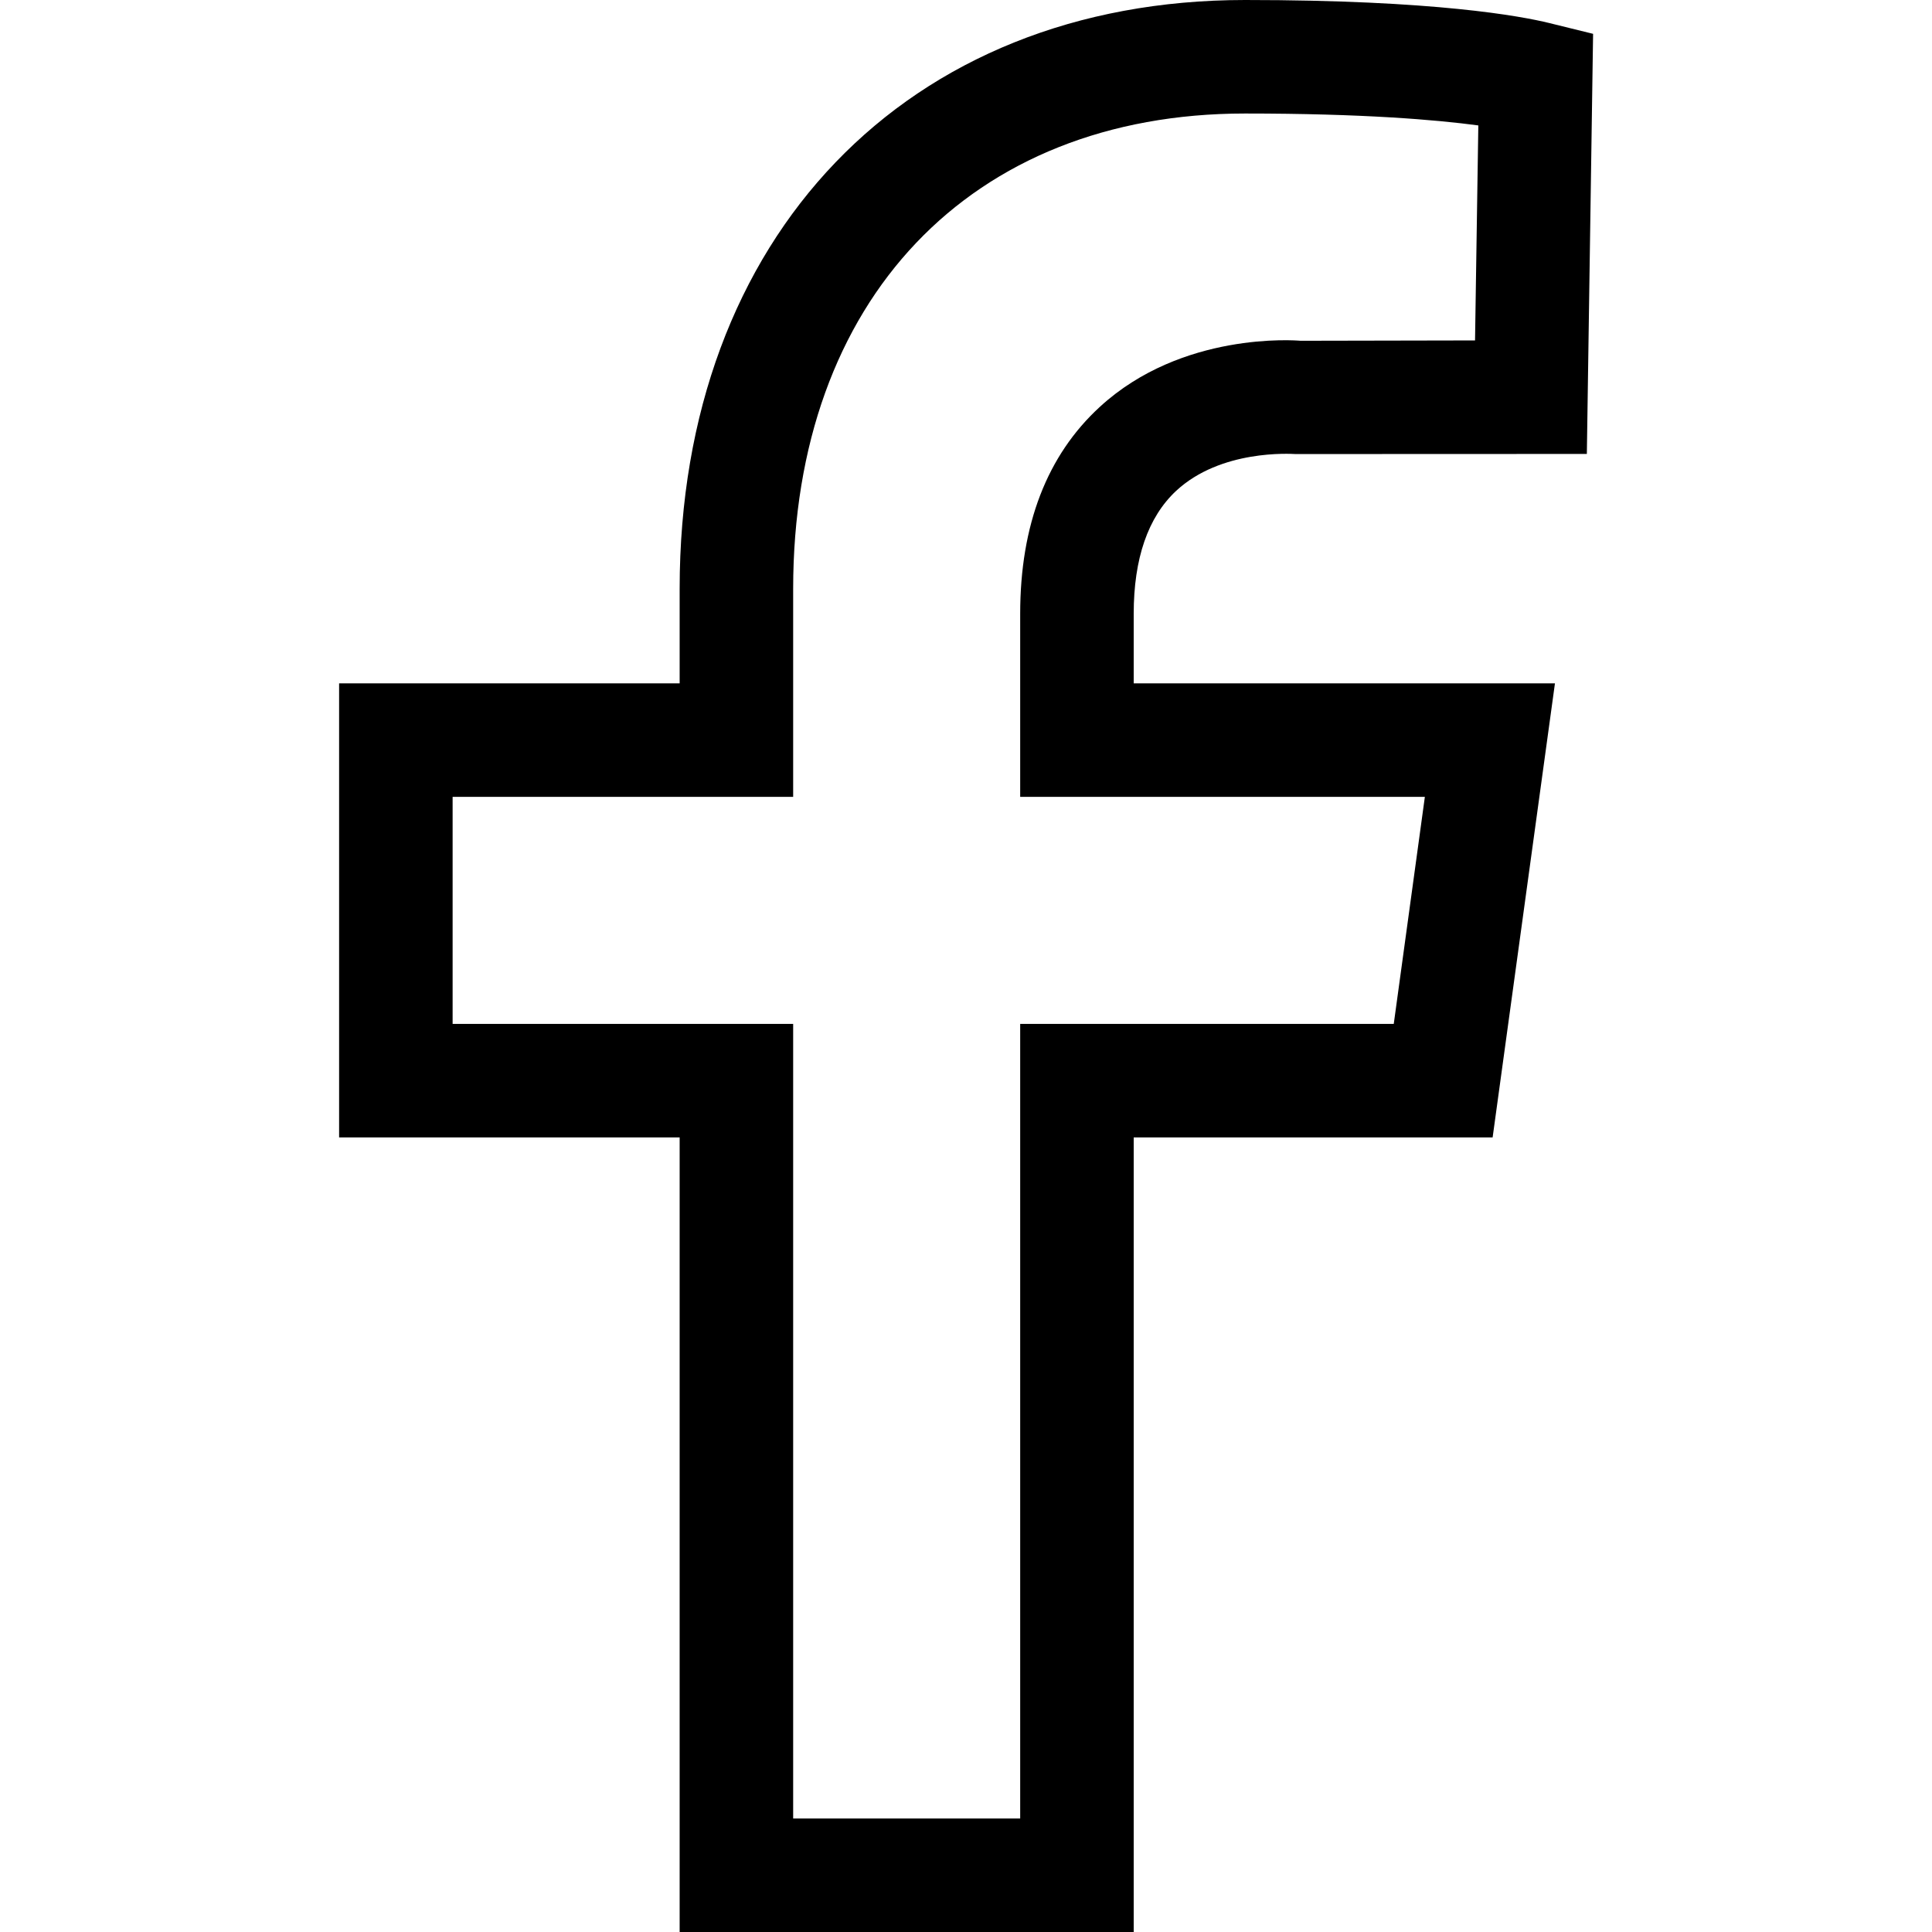
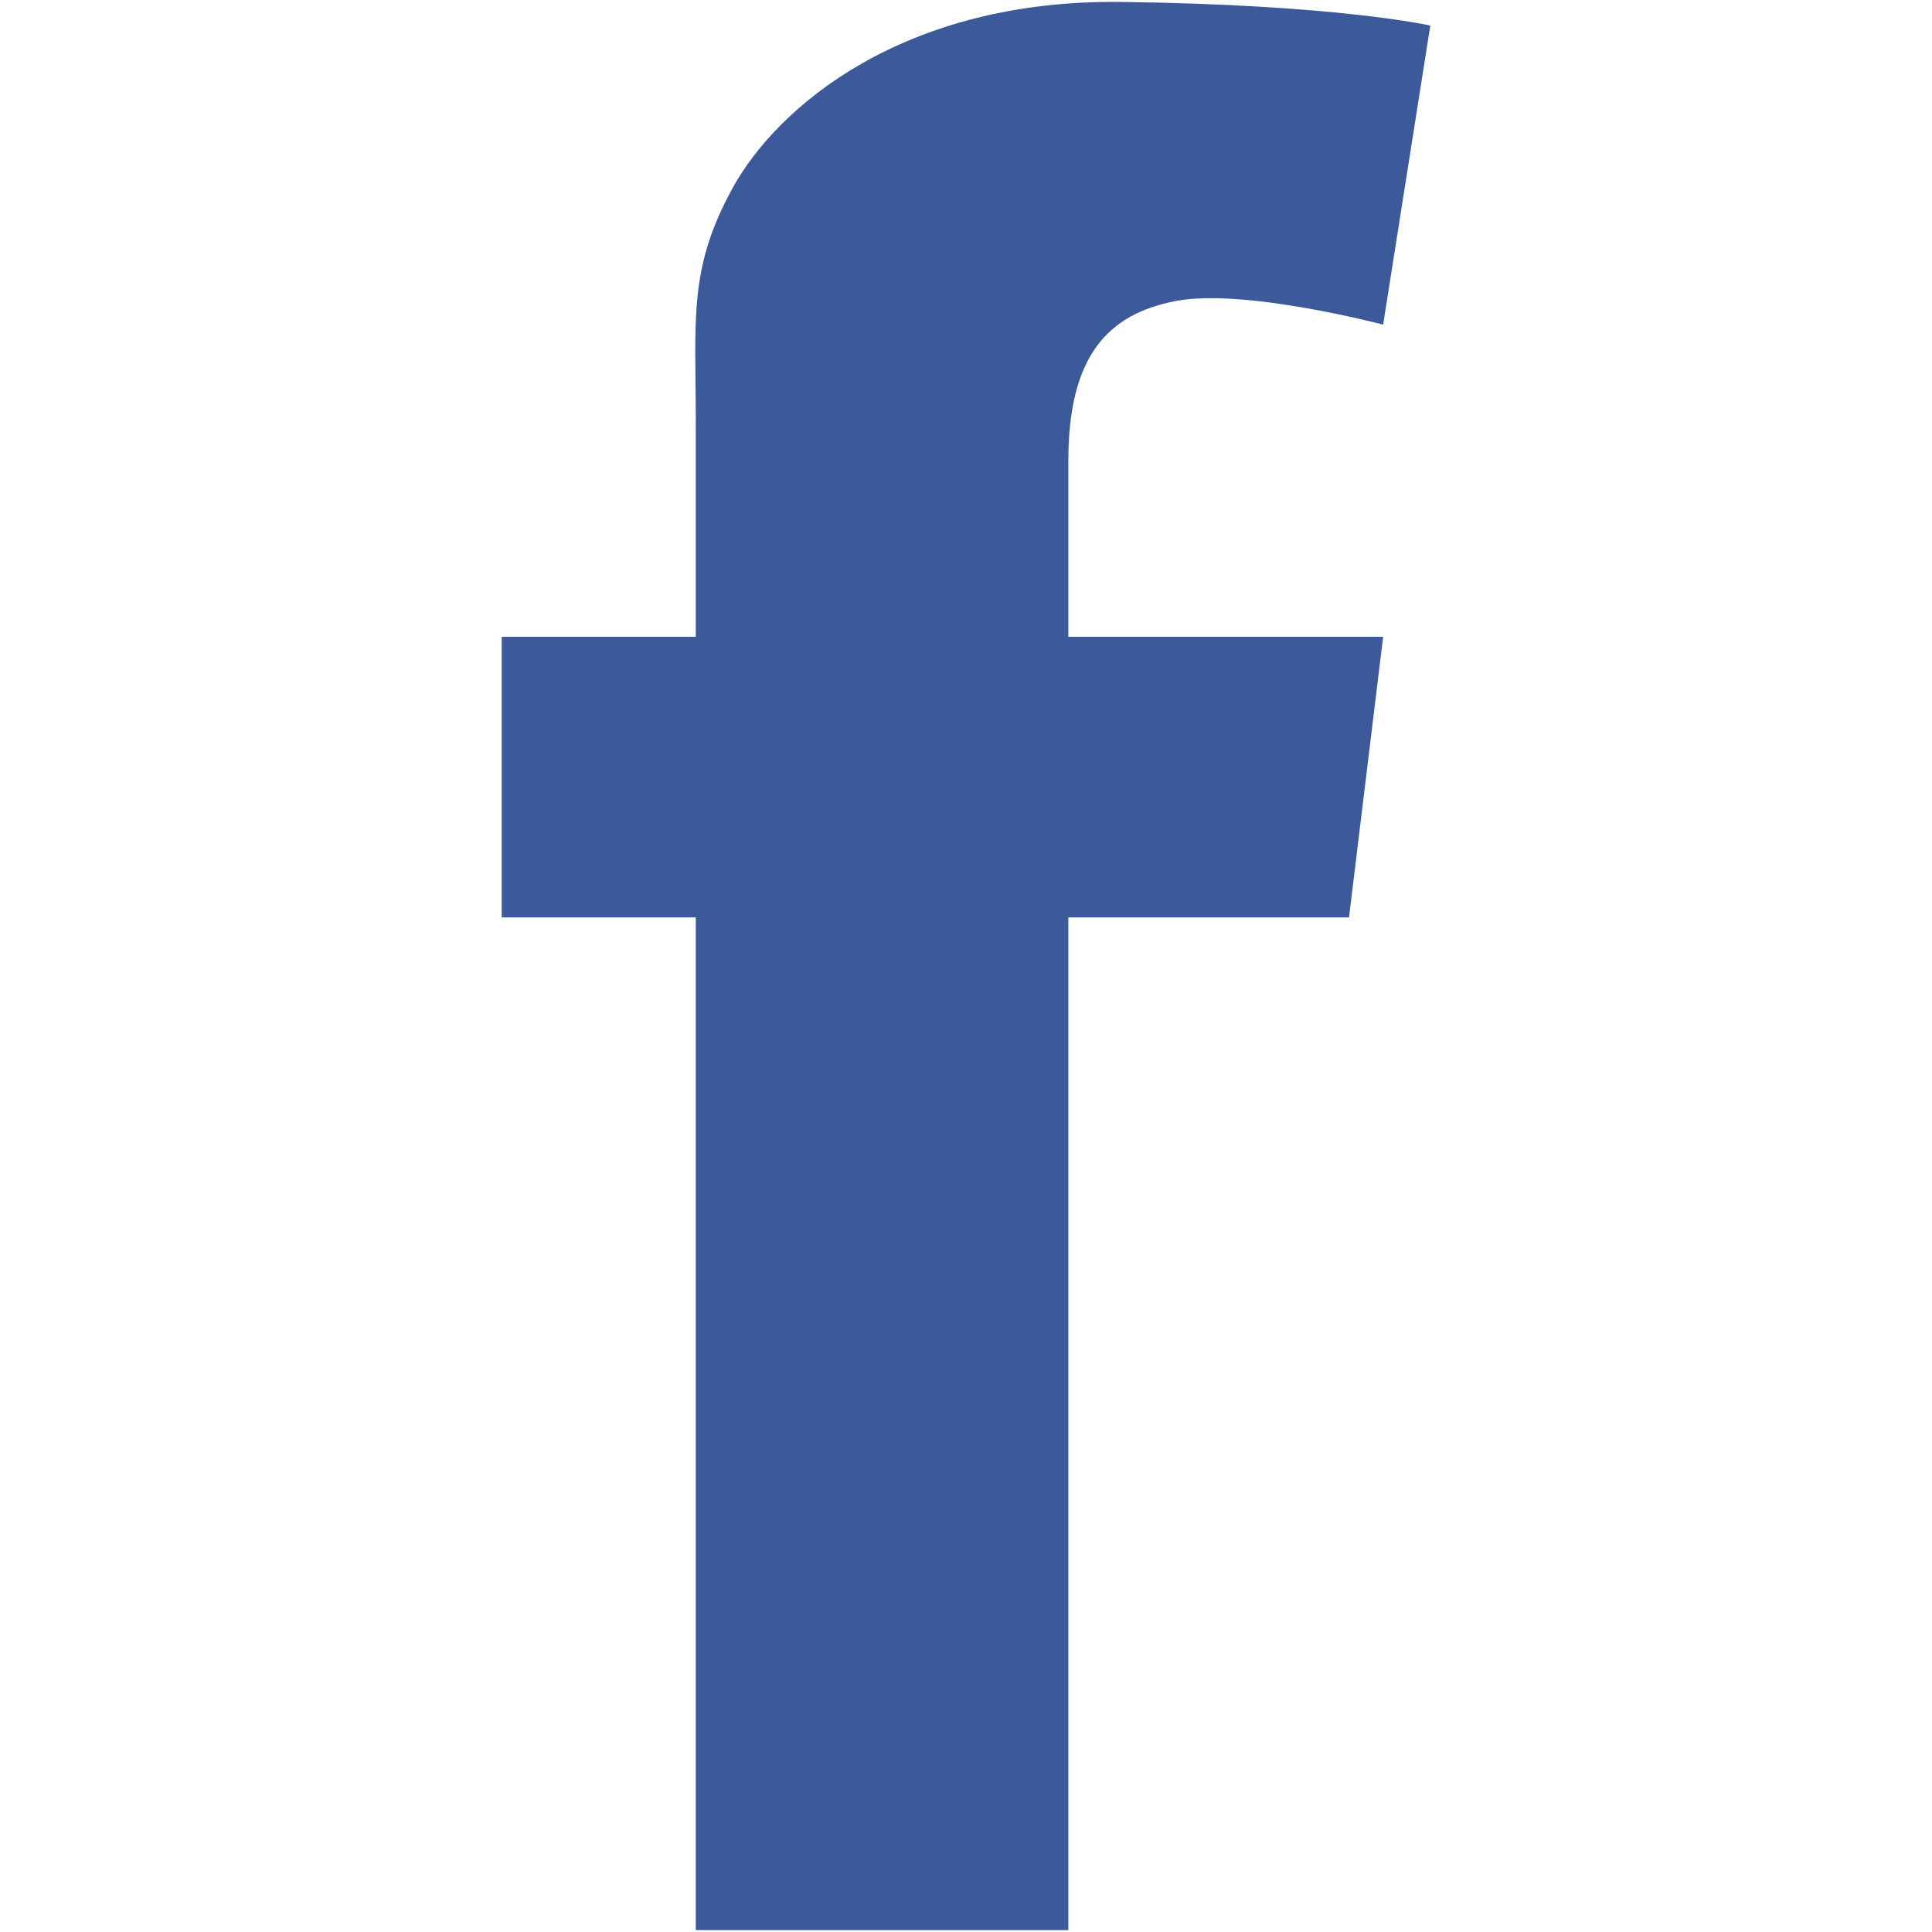
- <svg xmlns="http://www.w3.org/2000/svg" fill="#000000" width="800px" height="800px" viewBox="0 0 1920 1920">
-   <path d="m1416.013 791.915-30.91 225.617h-371.252v789.66H788.234v-789.66H449.808V791.915h338.426V585.137c0-286.871 176.207-472.329 449.09-472.329 116.87 0 189.744 6.205 231.822 11.845l-3.272 213.66-173.5.338c-4.737-.451-117.771-9.25-199.332 65.655-52.568 48.169-79.191 117.433-79.191 205.65v181.96h402.162Zm-247.276-304.018c44.446-41.401 113.71-36.889 118.787-36.663l289.467-.113 6.204-417.504-43.544-10.717C1511.675 16.02 1426.053 0 1237.324 0 901.268 0 675.425 235.206 675.425 585.137v93.97H337v451.234h338.425V1920h451.234v-789.66h356.7l61.932-451.233H1126.66v-69.152c0-54.937 14.214-96 42.078-122.058Z" fill-rule="evenodd" />
+ <svg xmlns="http://www.w3.org/2000/svg" fill="#3c5a9a" version="1.1" width="800px" height="800px" viewBox="0 0 512 512" xml:space="preserve">
+   <g id="SVGRepo_bgCarrier" stroke-width="0" />
+   <g id="SVGRepo_tracerCarrier" stroke-linecap="round" stroke-linejoin="round" />
+   <g id="SVGRepo_iconCarrier">
+     <g id="7935ec95c421cee6d86eb22ecd11b7e3">
+       <path style="display: inline;" d="M283.122,122.174c0,5.24,0,22.319,0,46.583h83.424l-9.045,74.367h-74.379 c0,114.688,0,268.375,0,268.375h-98.726c0,0,0-151.653,0-268.375h-51.443v-74.367h51.443c0-29.492,0-50.463,0-56.302 c0-27.82-2.096-41.02,9.725-62.578C205.948,28.32,239.308-0.174,297.007,0.512c57.713,0.711,82.04,6.263,82.04,6.263 l-12.501,79.257c0,0-36.853-9.731-54.942-6.263C293.539,83.238,283.122,94.366,283.122,122.174z"> </path>
+     </g>
+   </g>
</svg>
